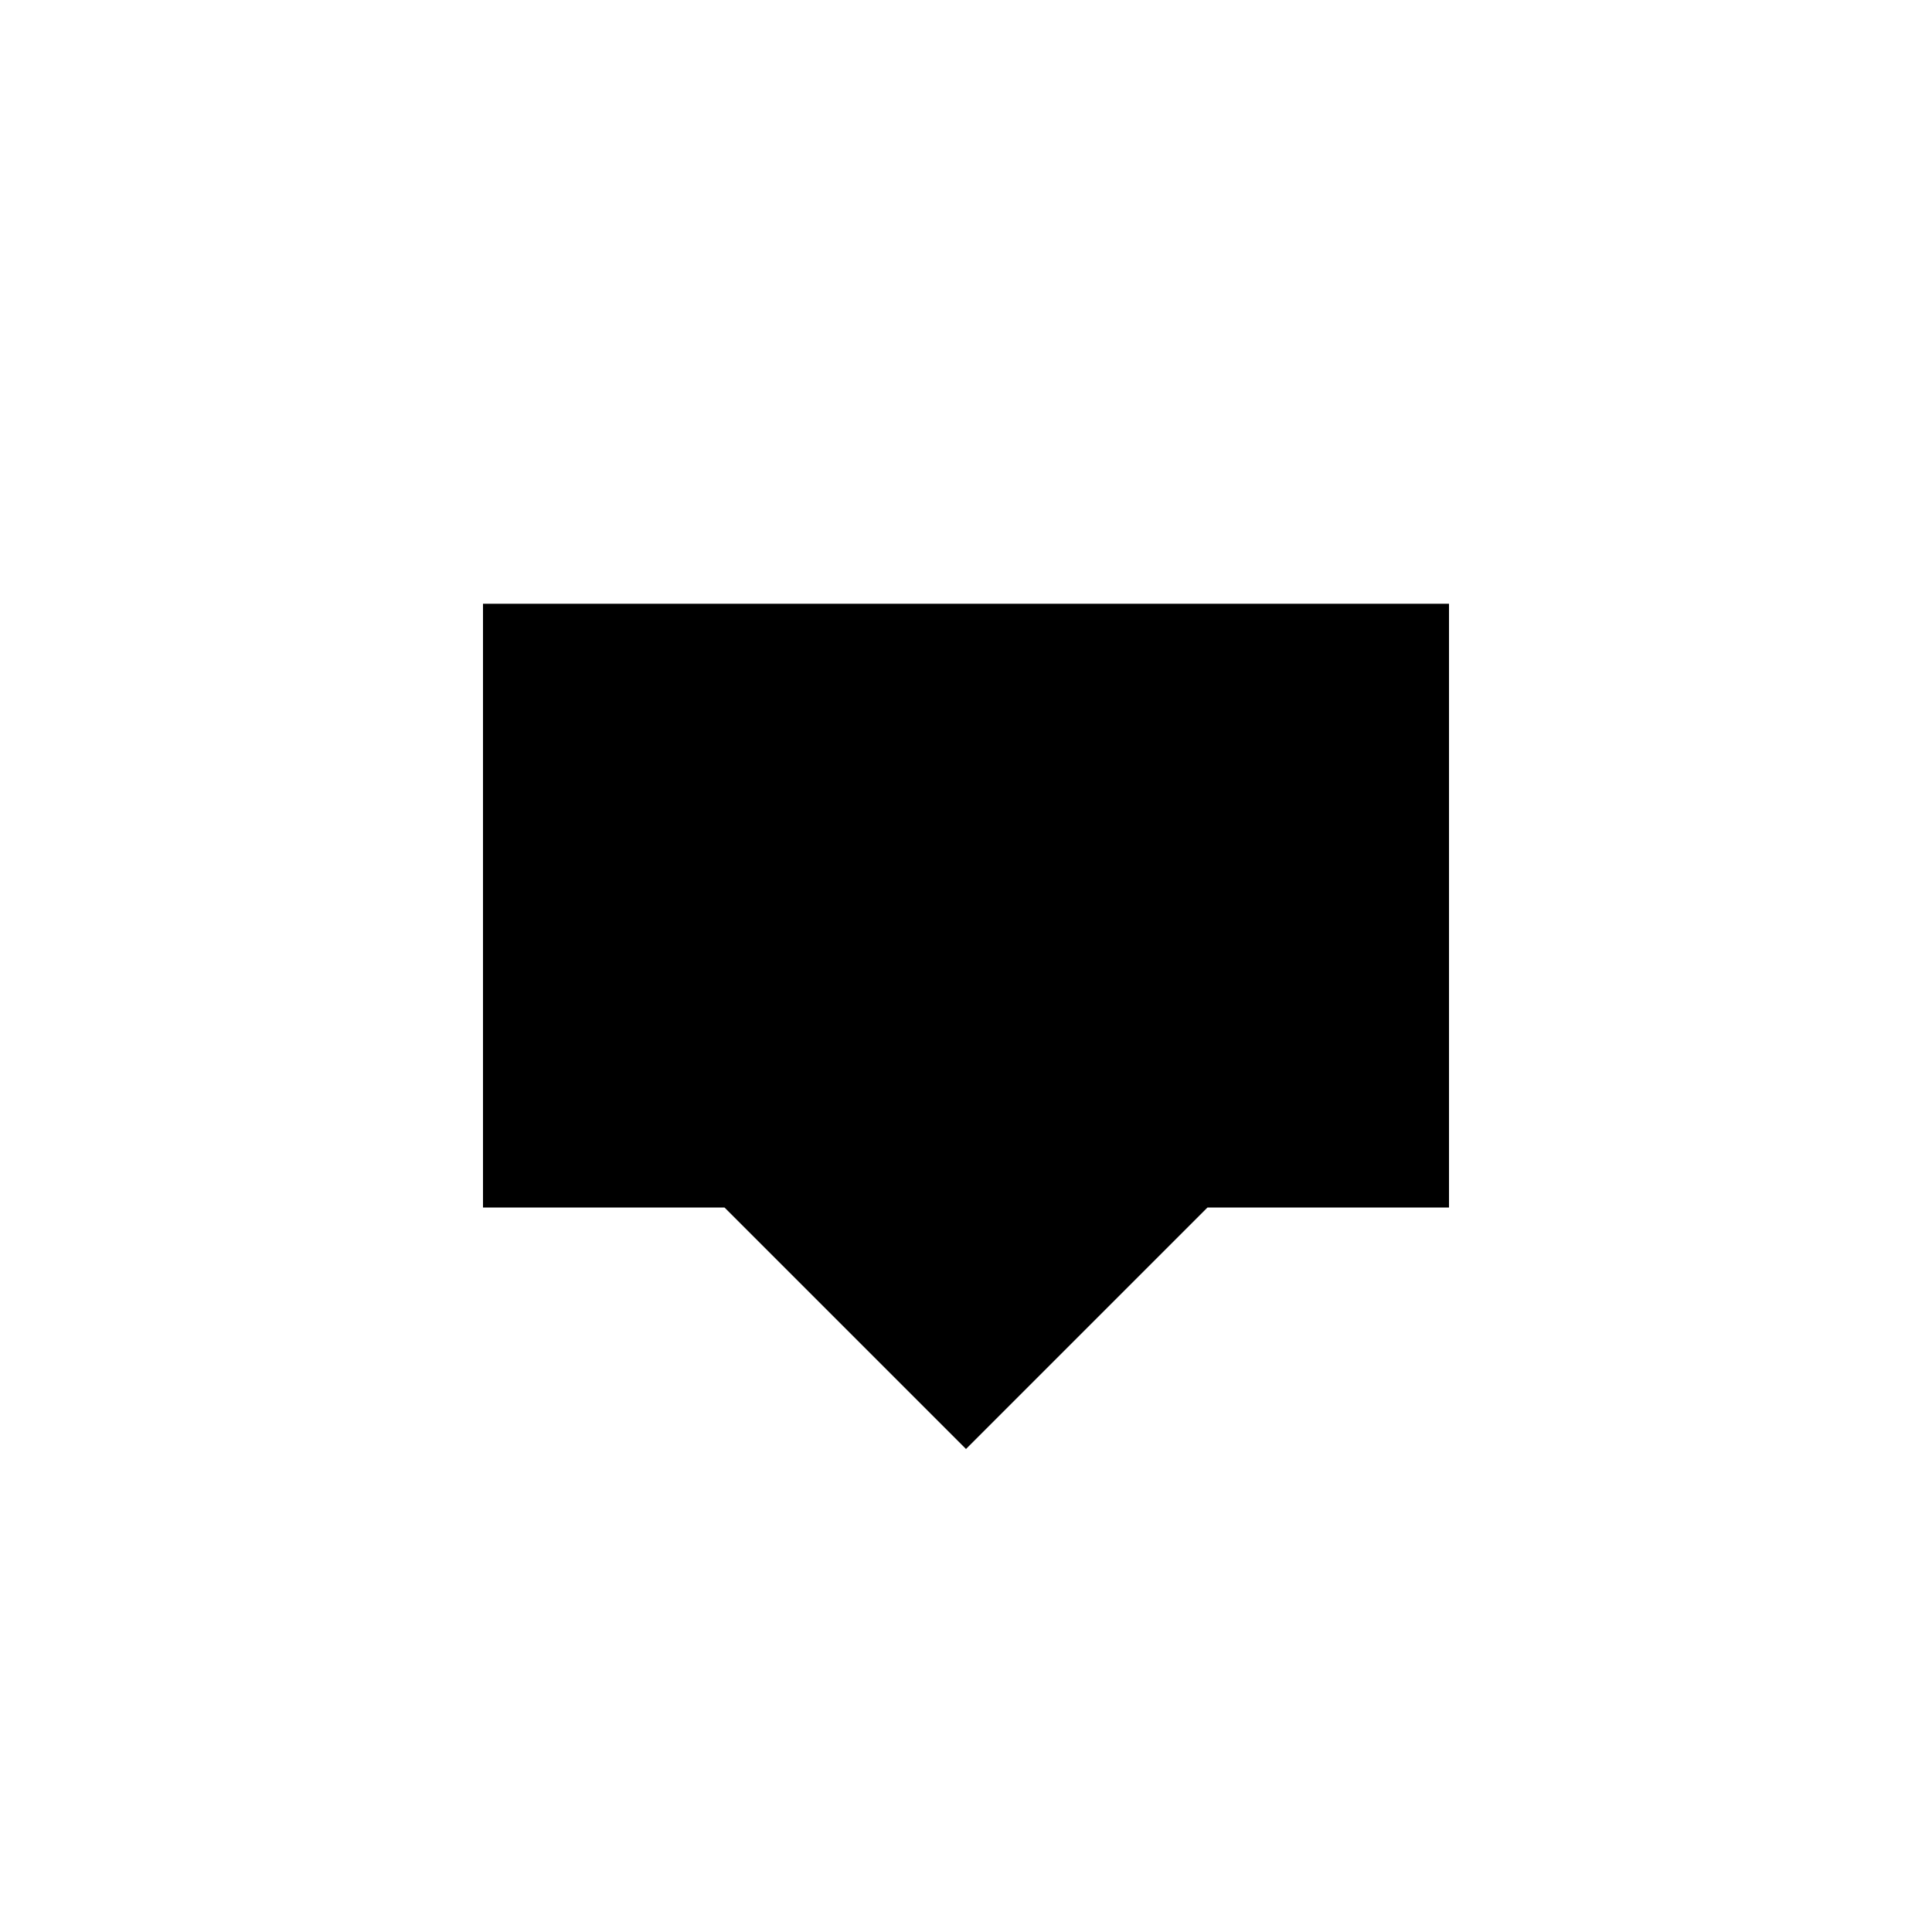
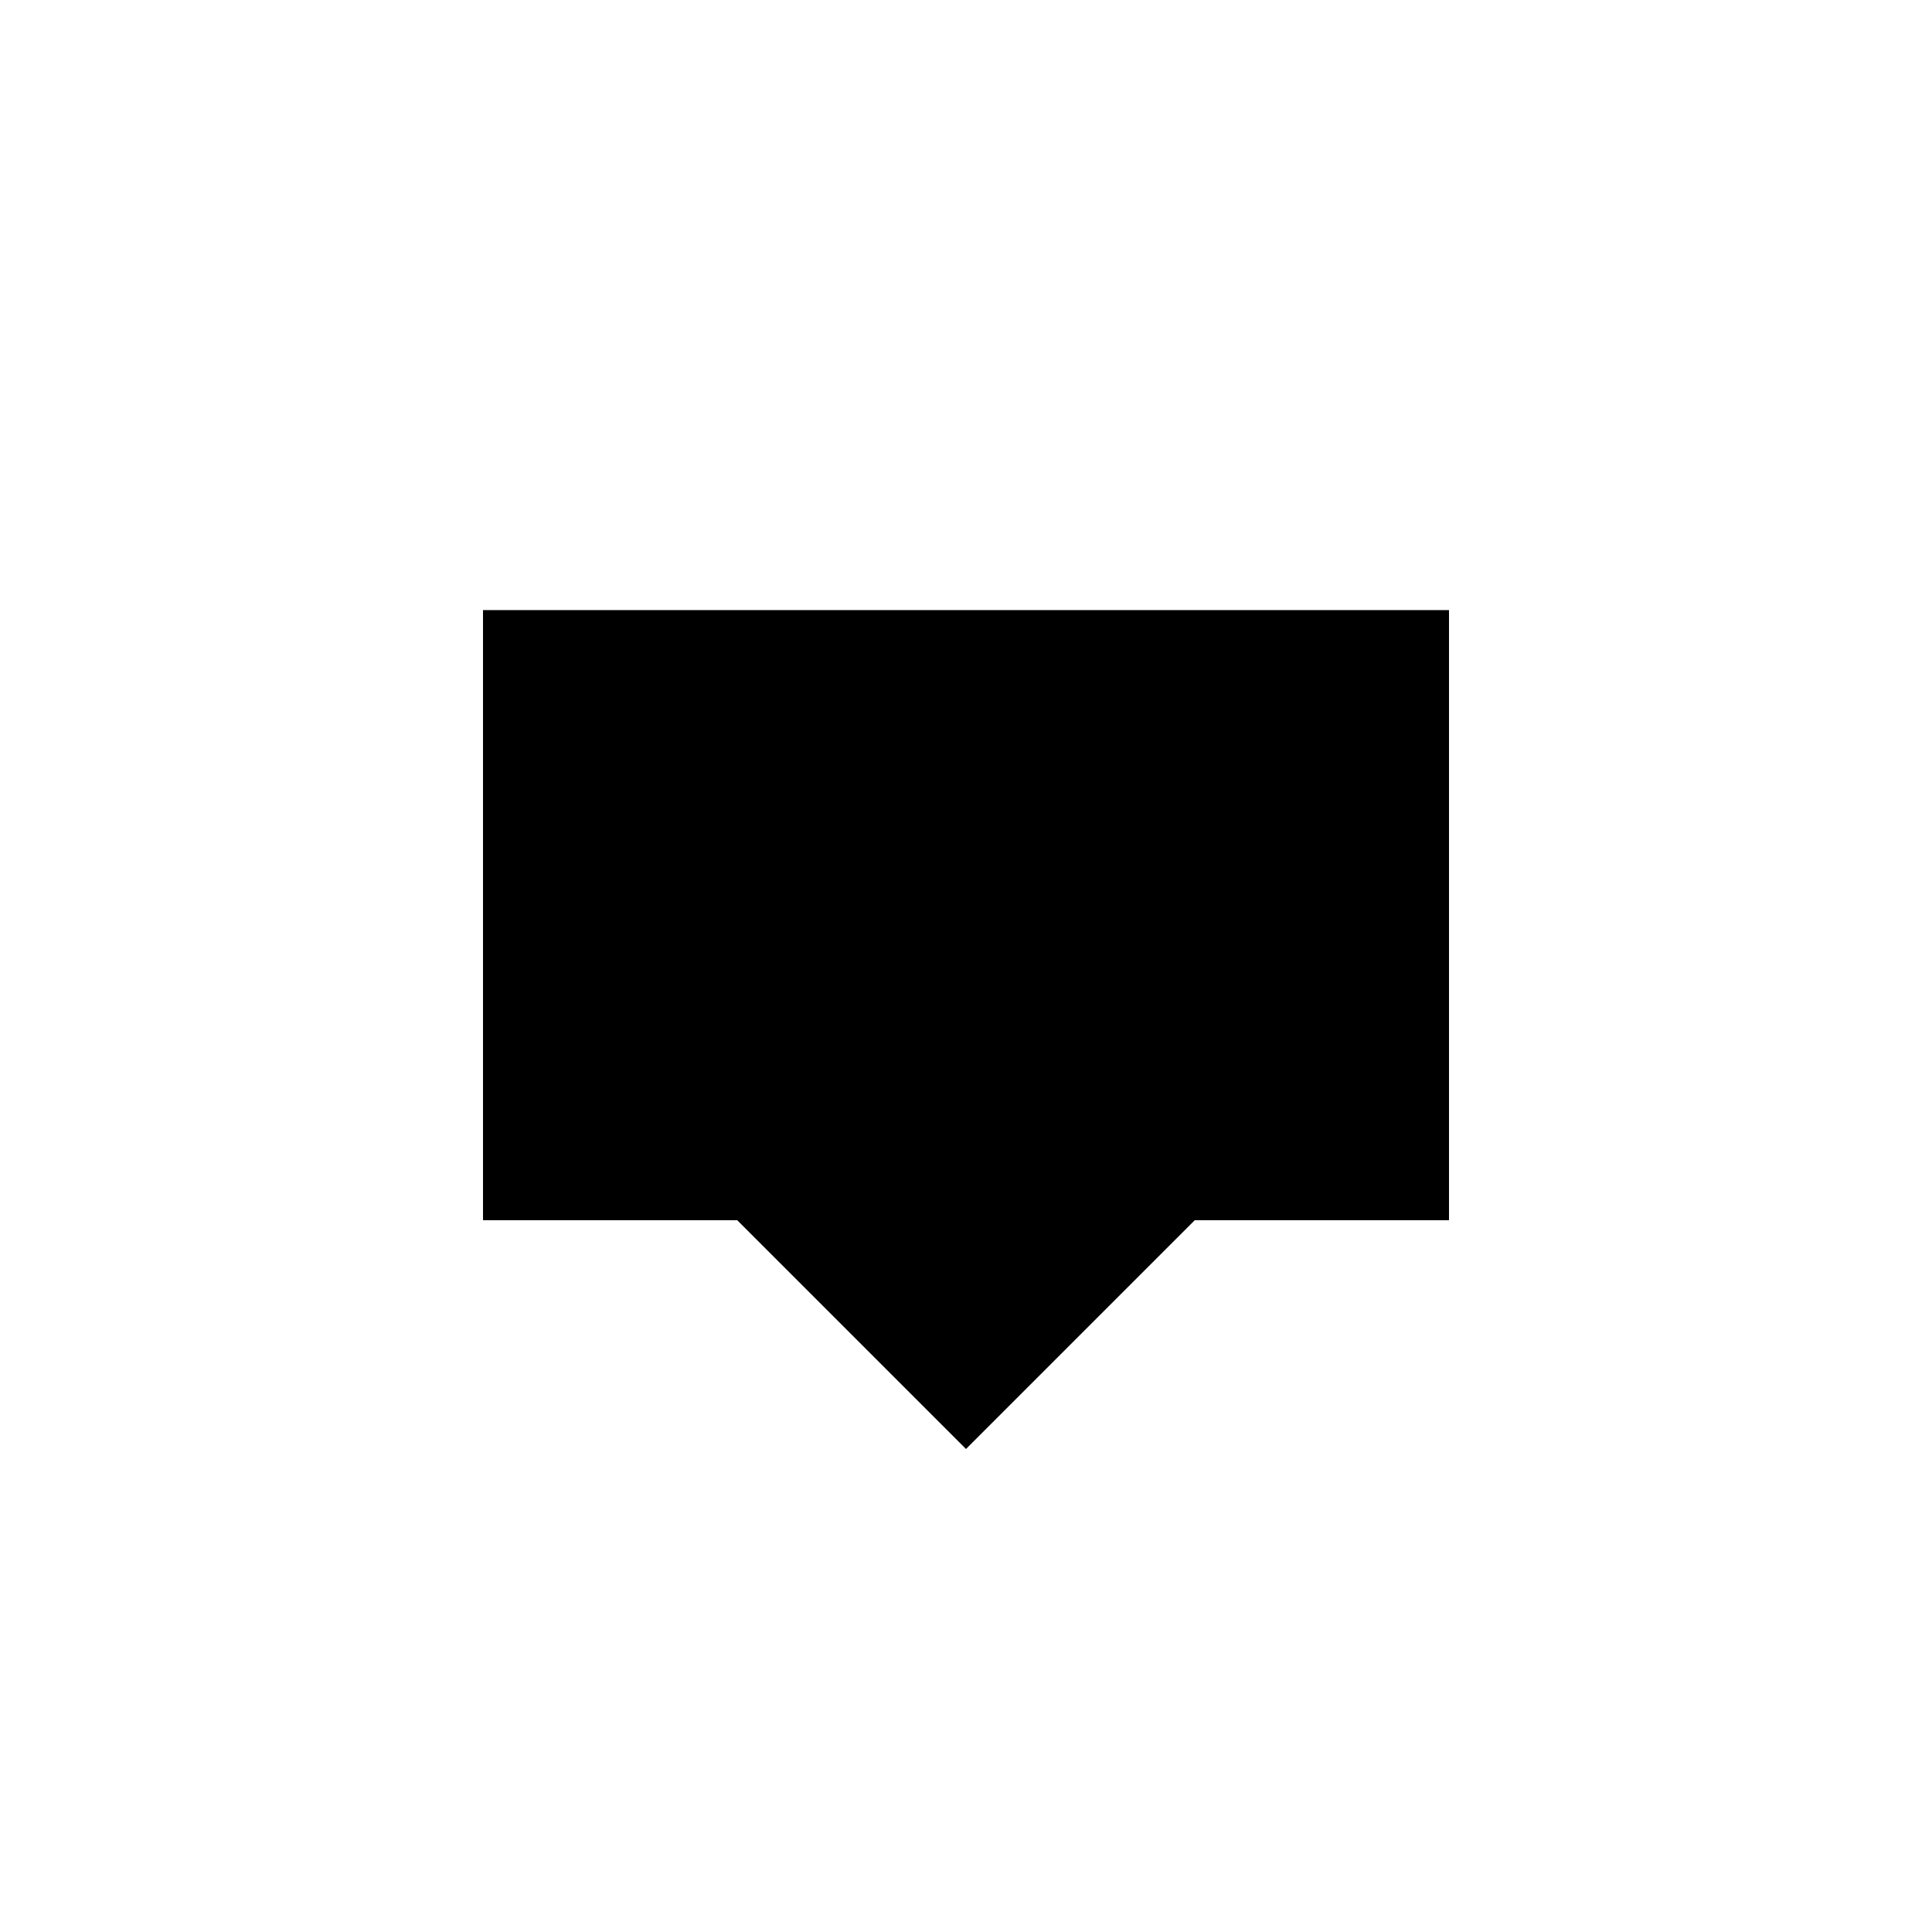
<svg xmlns="http://www.w3.org/2000/svg" version="1.1" baseProfile="full" width="76" height="76" viewBox="0 0 76.00 76.00" enable-background="new 0 0 76.00 76.00" xml:space="preserve">
-   <path fill="#000000" fill-opacity="1" stroke-width="0.2" stroke-linejoin="round" d="M 19,23.75L 57,23.75L 57,47.5L 47.5,47.5L 38,57L 28.5,47.5L 19,47.5L 19,23.75 Z " />
+   <path fill="#000000" fill-opacity="1" stroke-width="0.2" stroke-linejoin="round" d="M 19,24L 57,24L 57,48L 47,48L 38,57L 29,48L 19,48L 19,24 Z " />
</svg>
